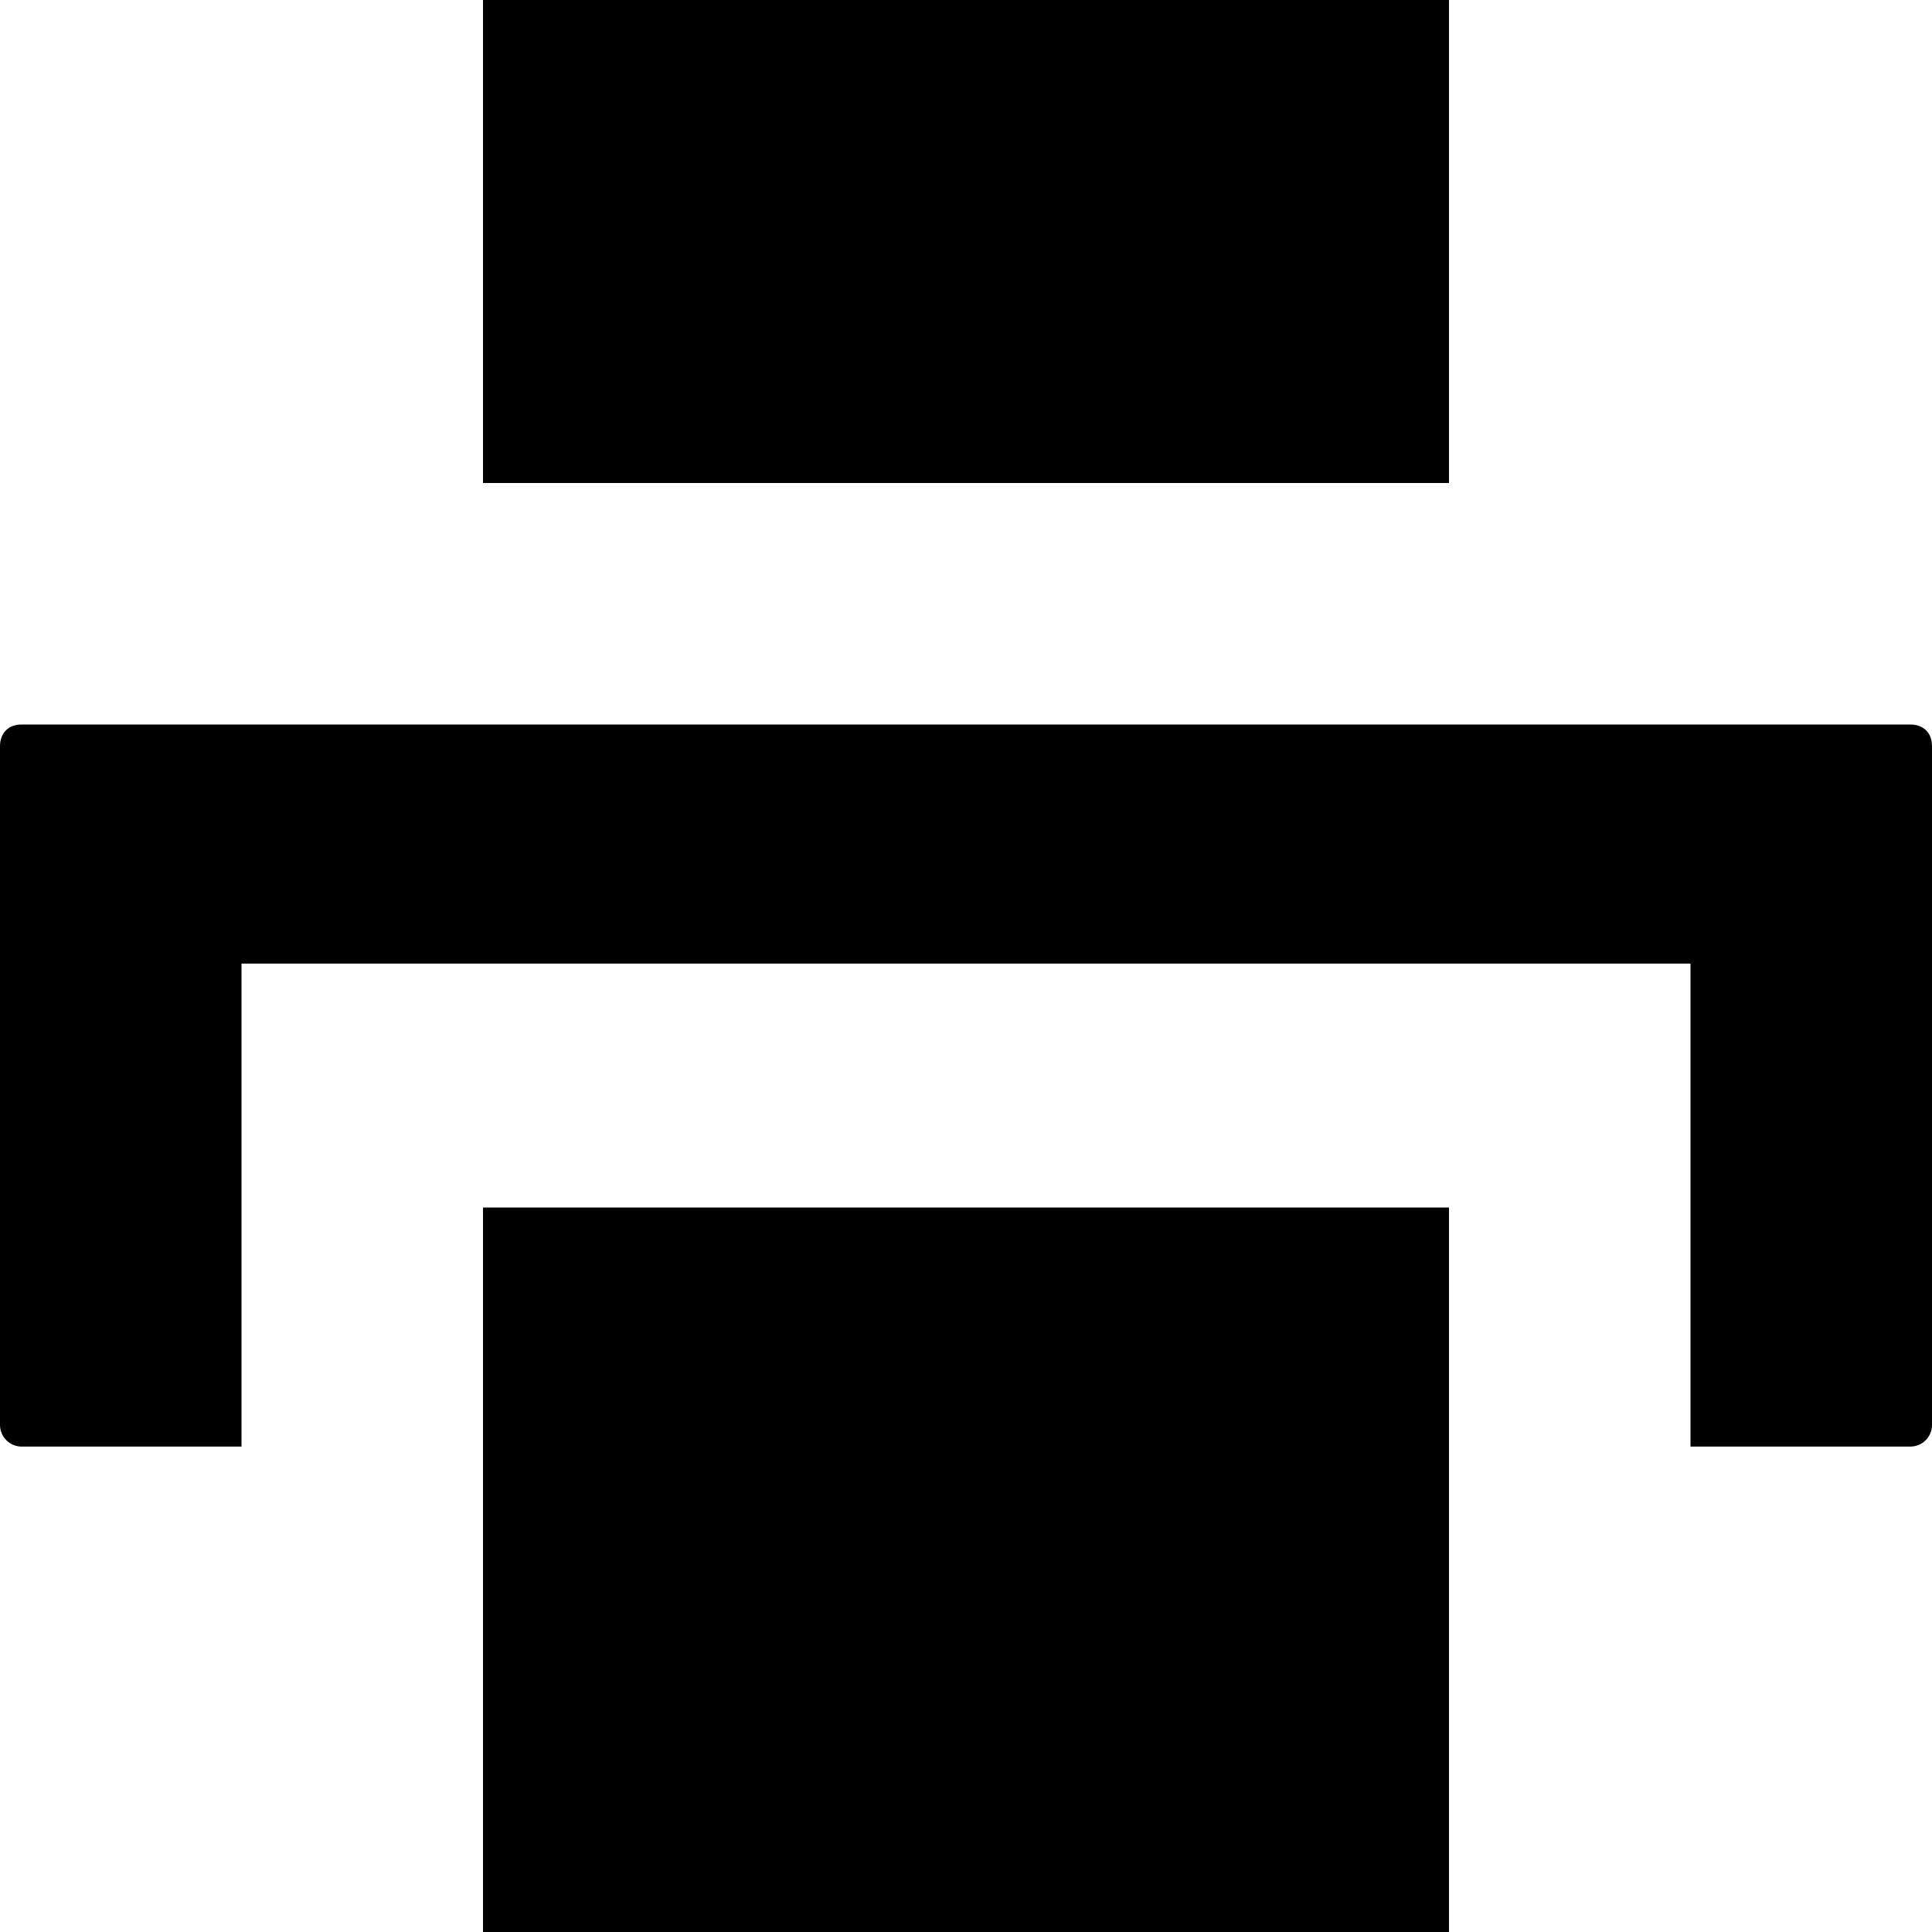
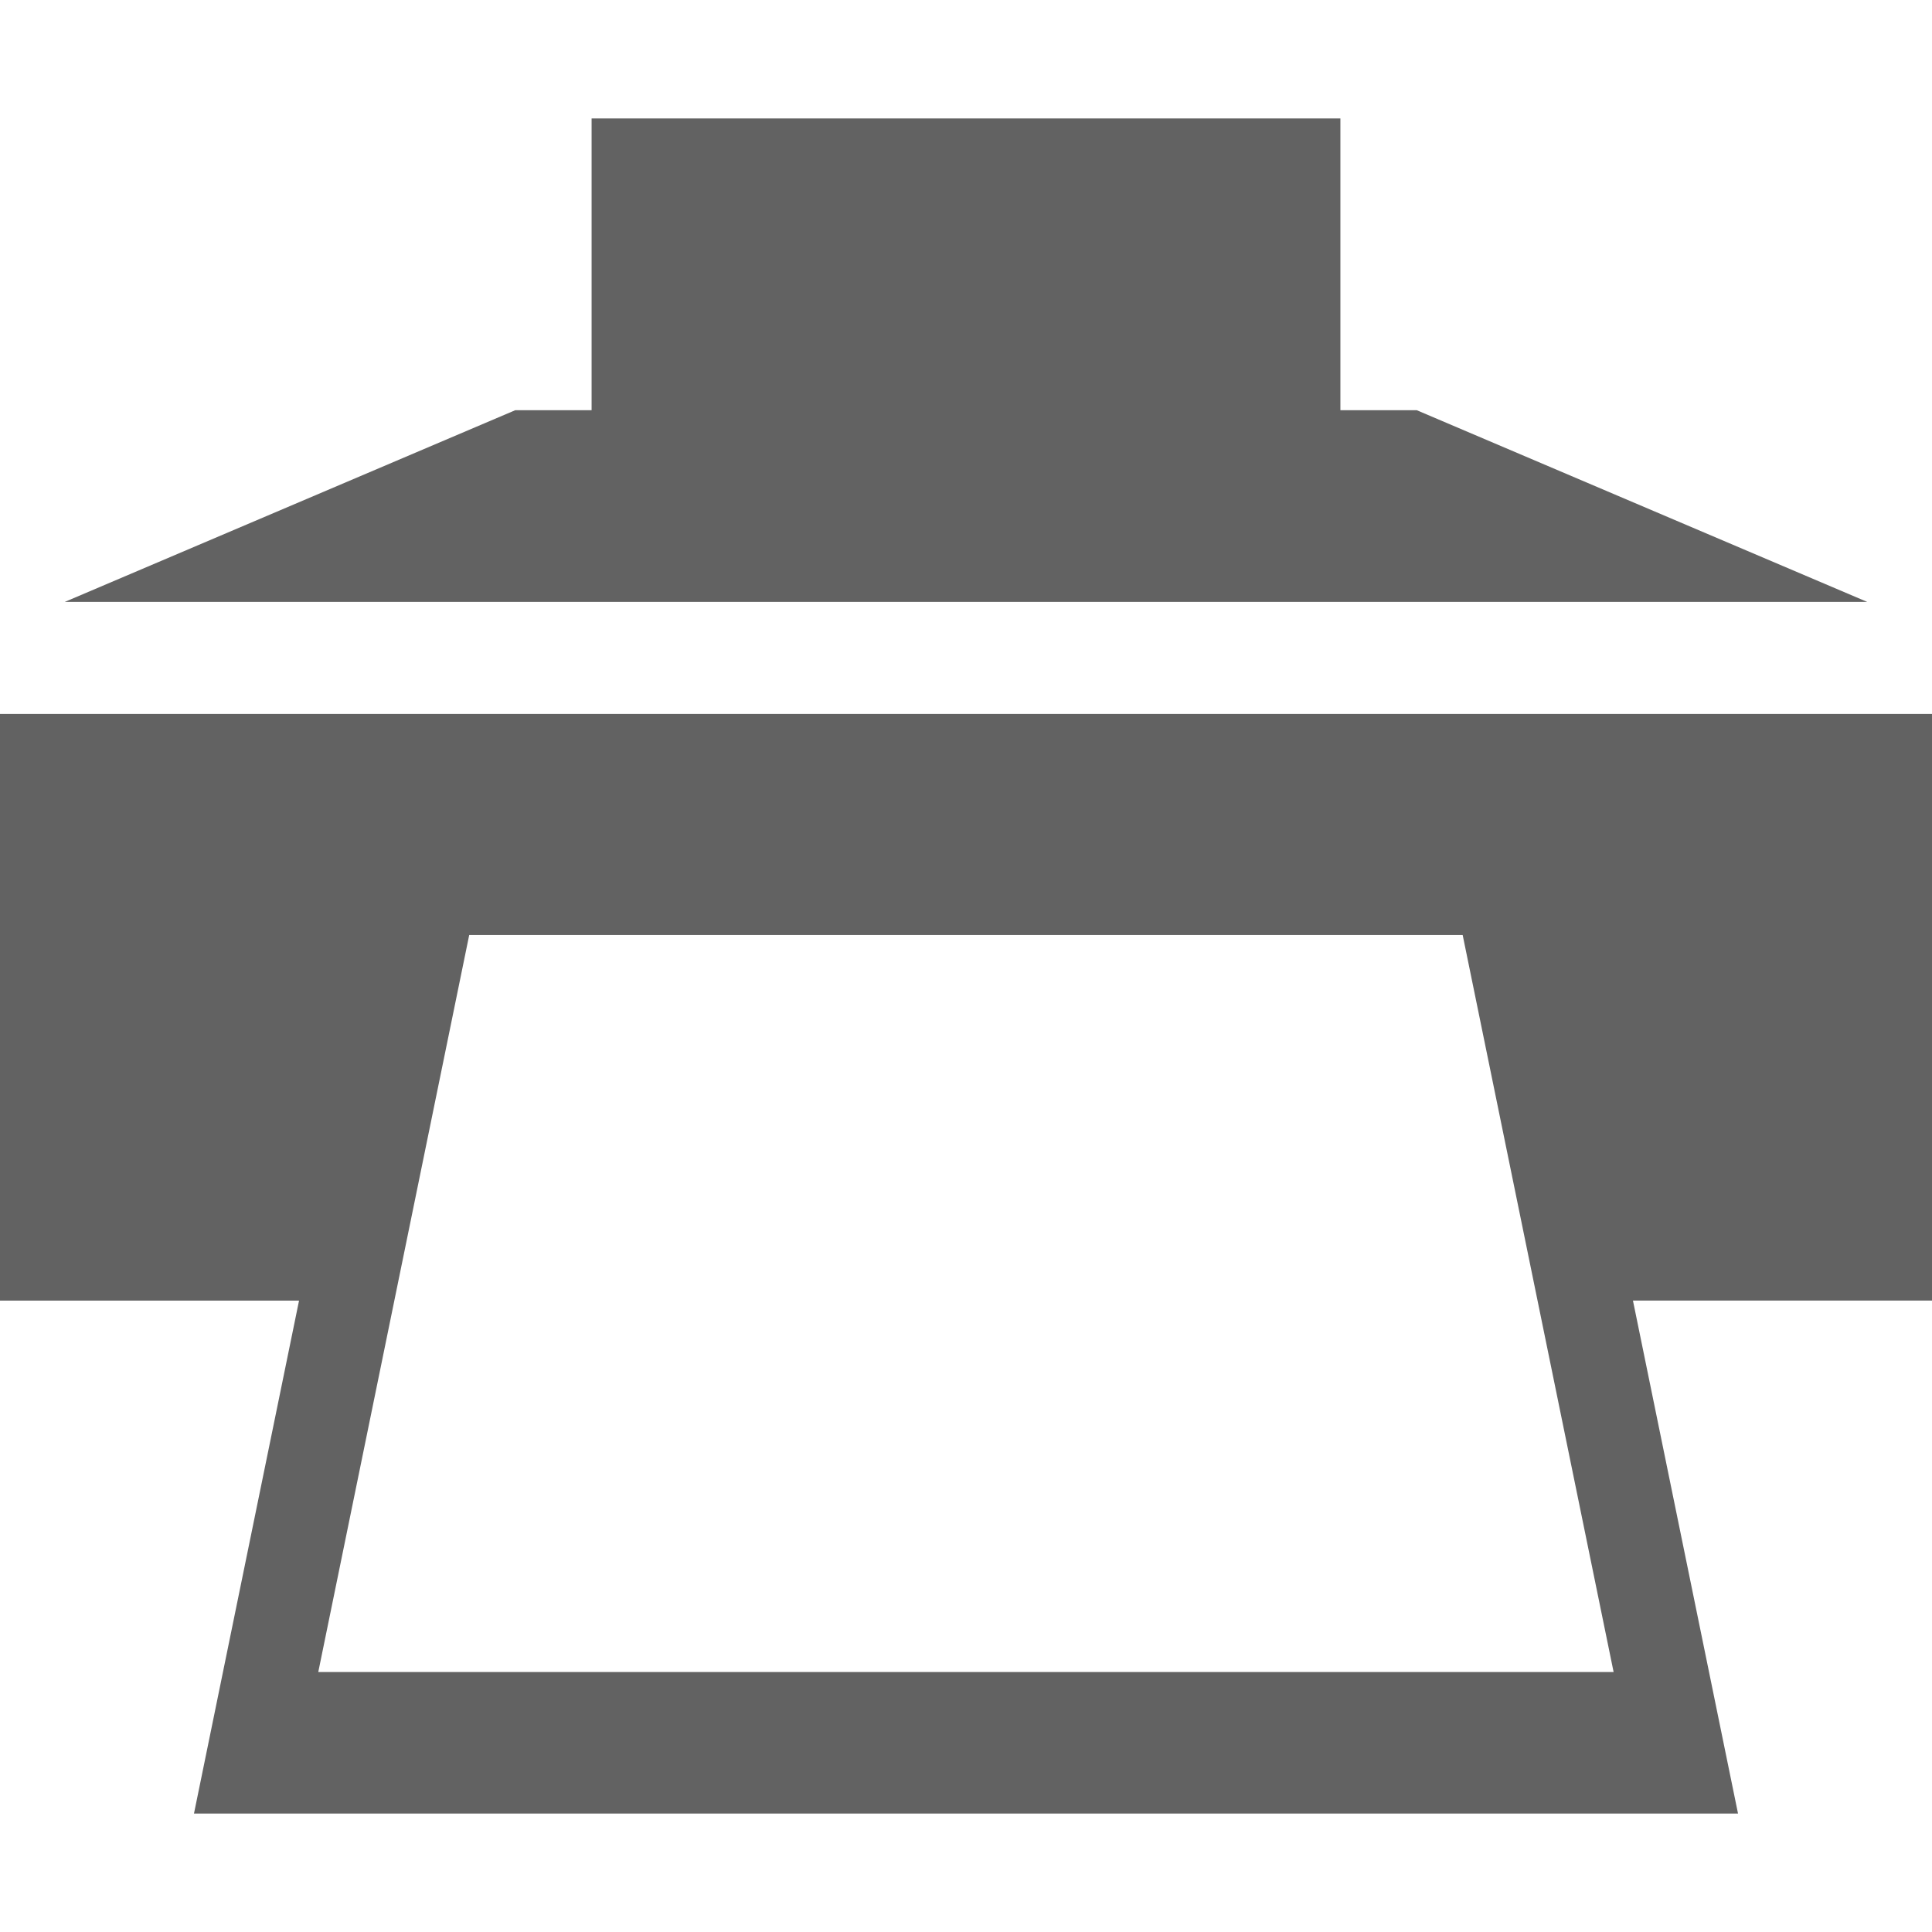
- <svg xmlns="http://www.w3.org/2000/svg" width="8" height="8" viewBox="0 0 8 8">
-   <path d="M2 0v2h4v-2h-4zm-1.91 3c-.06 0-.09.04-.09.09v2.81c0 .05.04.09.09.09h.91v-2h6v2h.91c.05 0 .09-.04.09-.09v-2.81c0-.06-.04-.09-.09-.09h-7.81zm1.91 2v3h4v-3h-4z" />
+ <svg xmlns="http://www.w3.org/2000/svg" aria-hidden="true" width="1200" height="1200" style="-ms-transform: rotate(360deg); -webkit-transform: rotate(360deg); transform: rotate(360deg);" preserveAspectRatio="xMidYMid meet" viewBox="0 0 1200 1200">
+   <path d="M367.456 73.572v181.2h-47.388L40.21 373.865h1119.58L879.932 254.772h-47.388v-181.2H367.456zM0 443.444v364.381h185.742l-65.259 318.603h959.033l-65.259-318.604H1200V443.443L0 443.444zm291.431 137.329h617.065l93.75 457.765H197.681l93.75-457.765z" fill="#626262" />
</svg>
